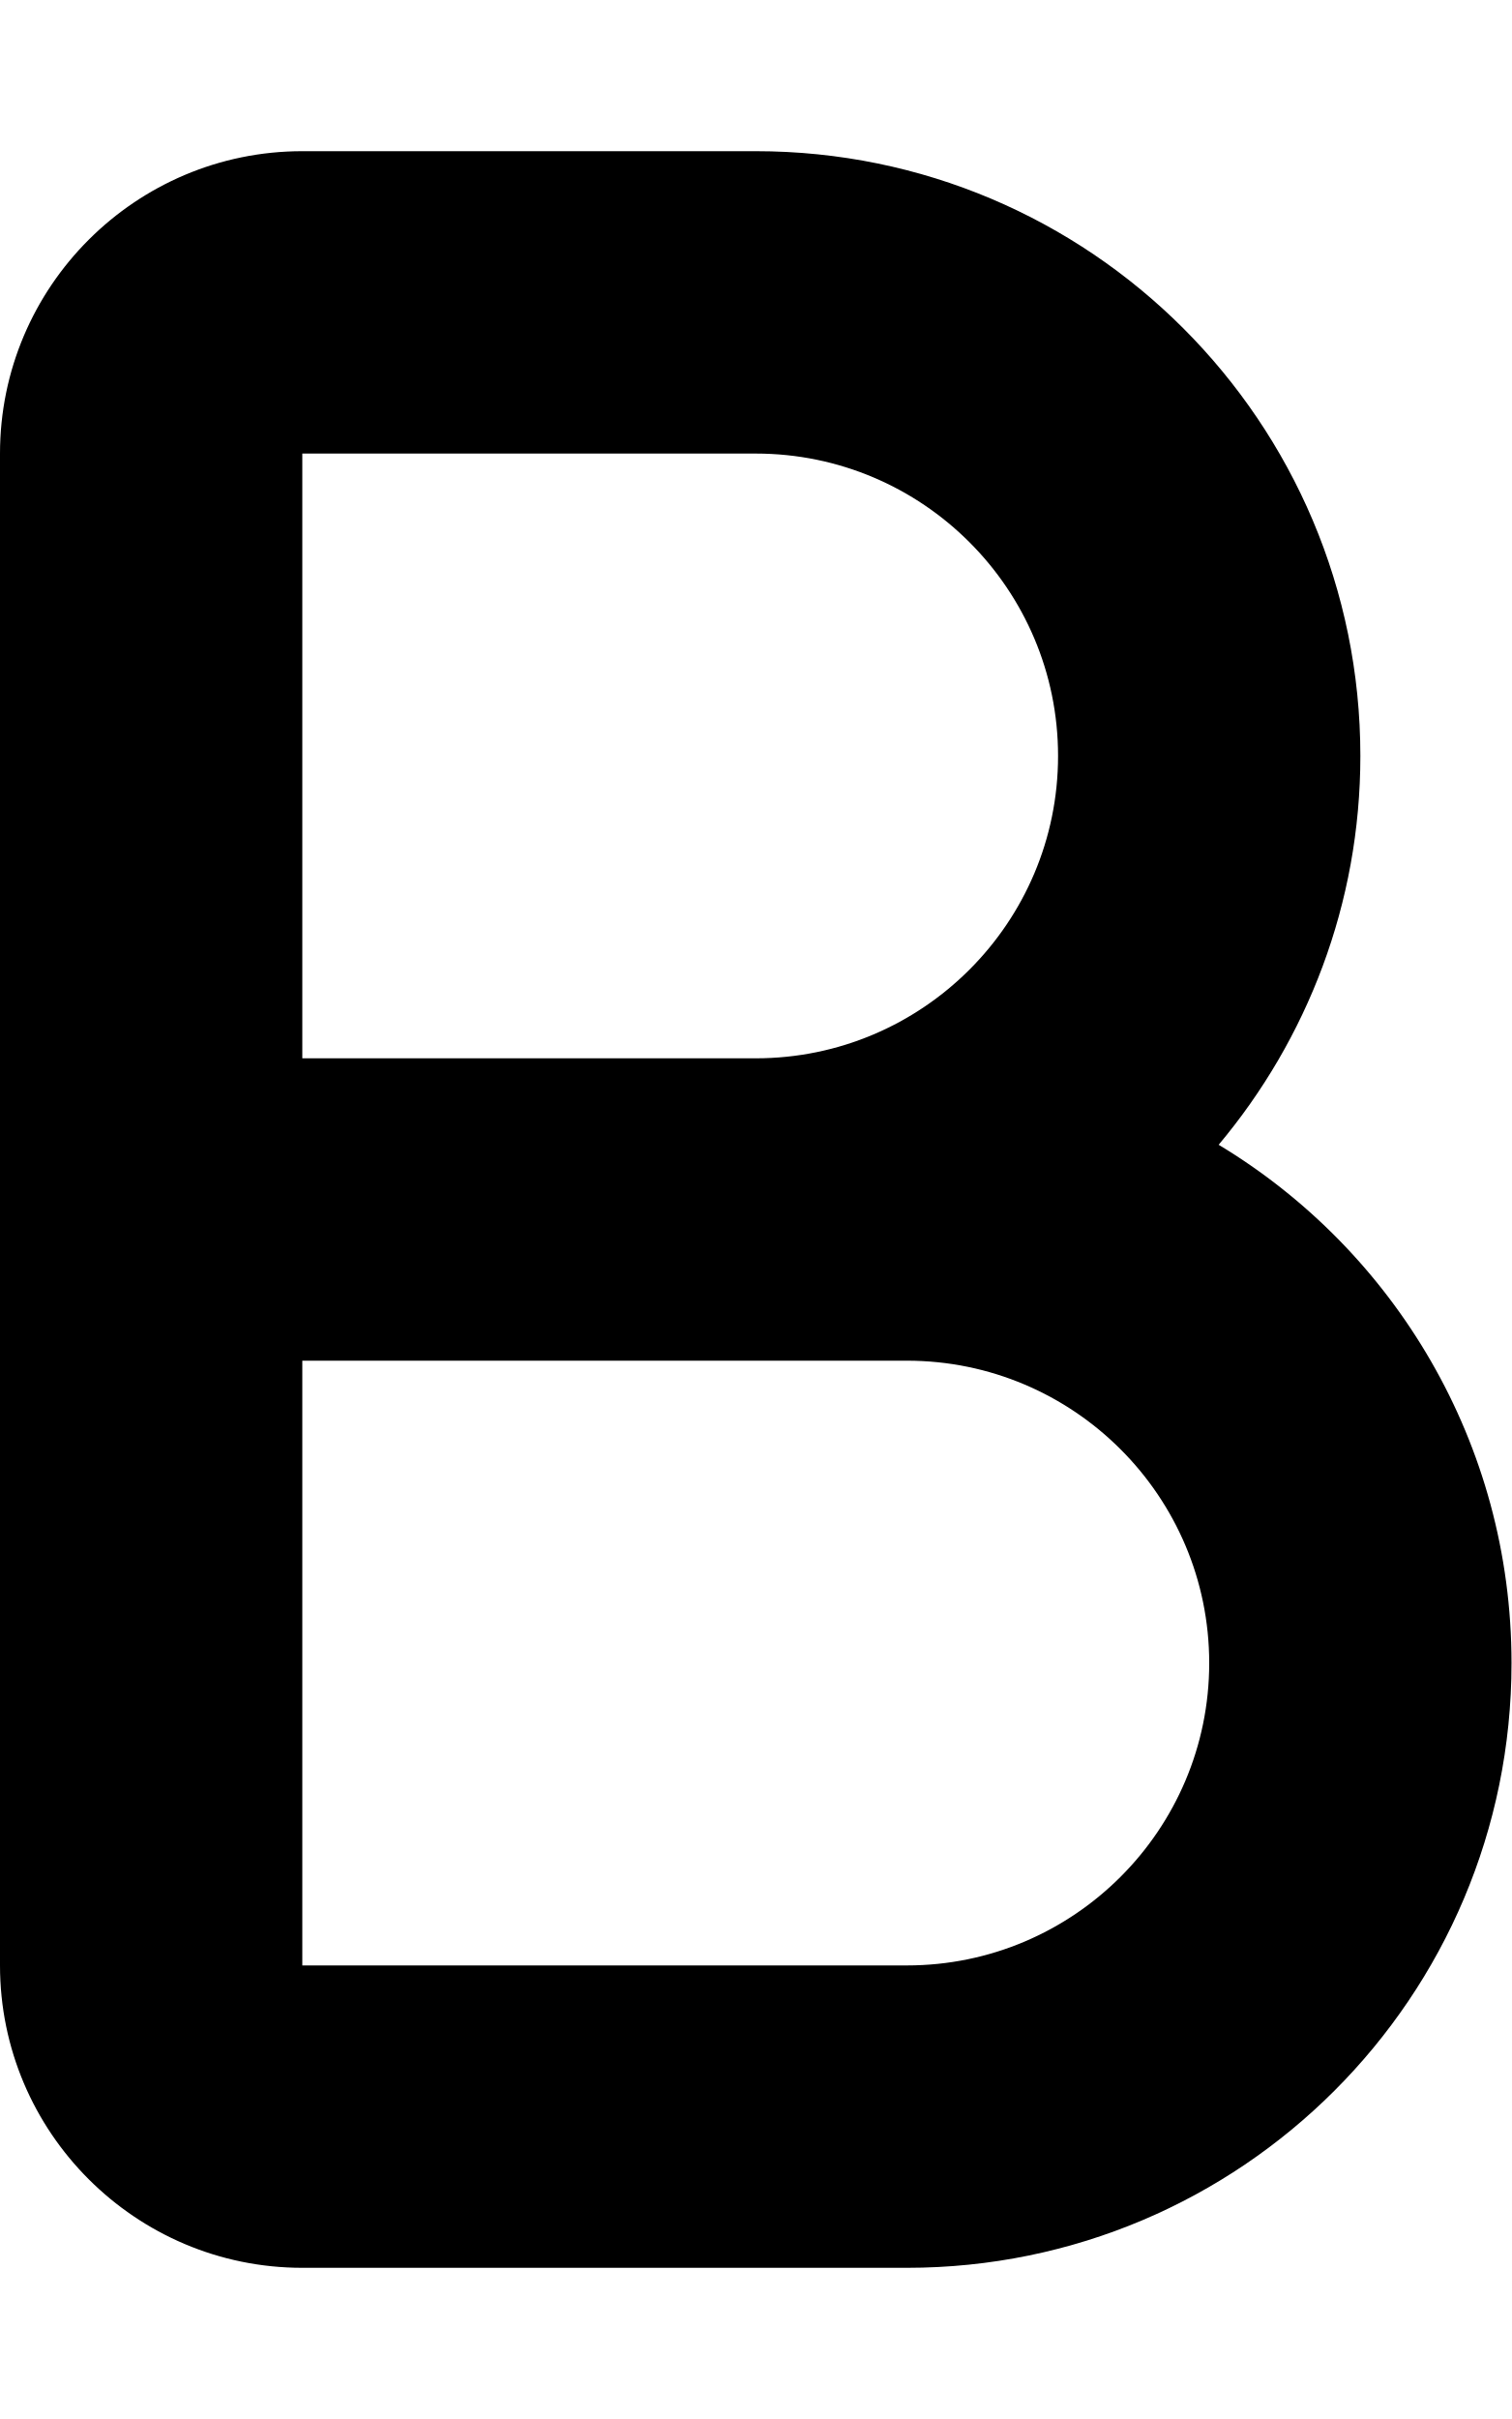
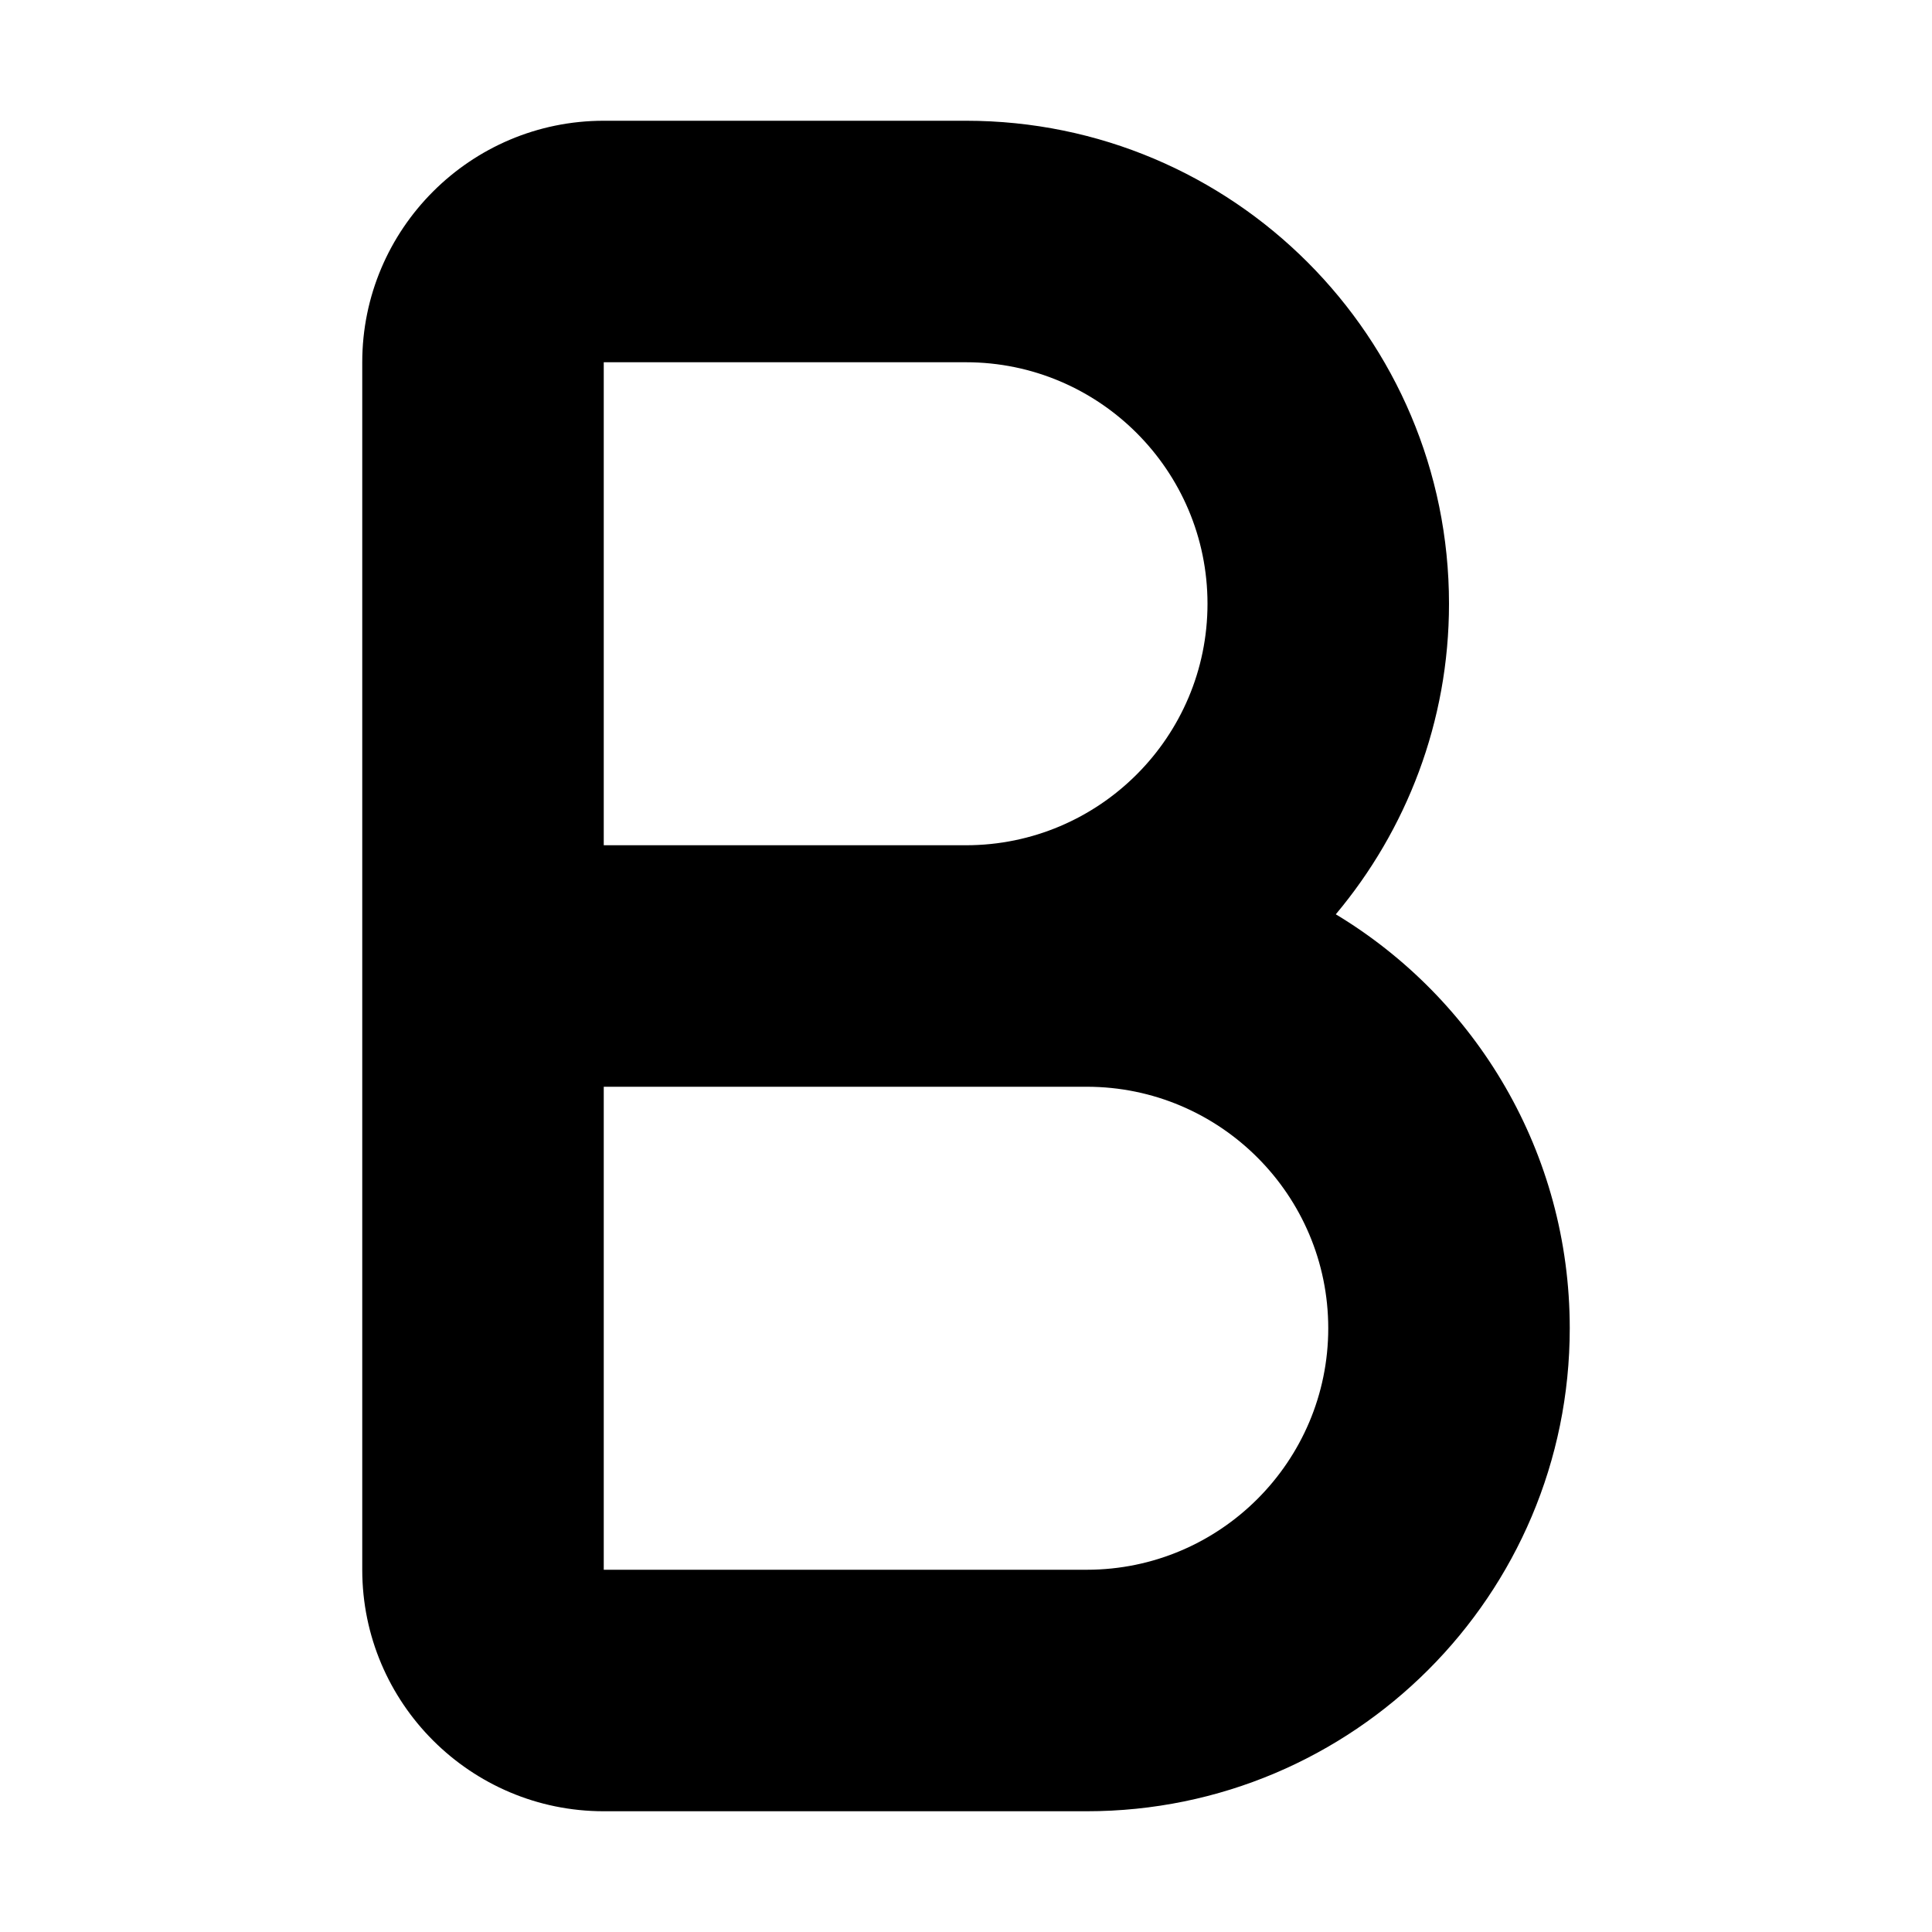
- <svg xmlns="http://www.w3.org/2000/svg" height="1em" viewBox="0 0 320 512">
+ <svg xmlns="http://www.w3.org/2000/svg" height="1em" width="1em" viewBox="0 0 320 512">
  <path d="M64 32C28.7 32 0 60.7 0 96V256 416c0 35.3 28.7 64 64 64H192c70.7 0 128-57.3 128-128c0-46.5-24.8-87.3-62-109.7c18.7-22.3 30-51 30-82.3c0-70.7-57.3-128-128-128H64zm96 192H64V96h96c35.3 0 64 28.7 64 64s-28.7 64-64 64zM64 288h96 32c35.3 0 64 28.7 64 64s-28.7 64-64 64H64V288z" />
</svg>
